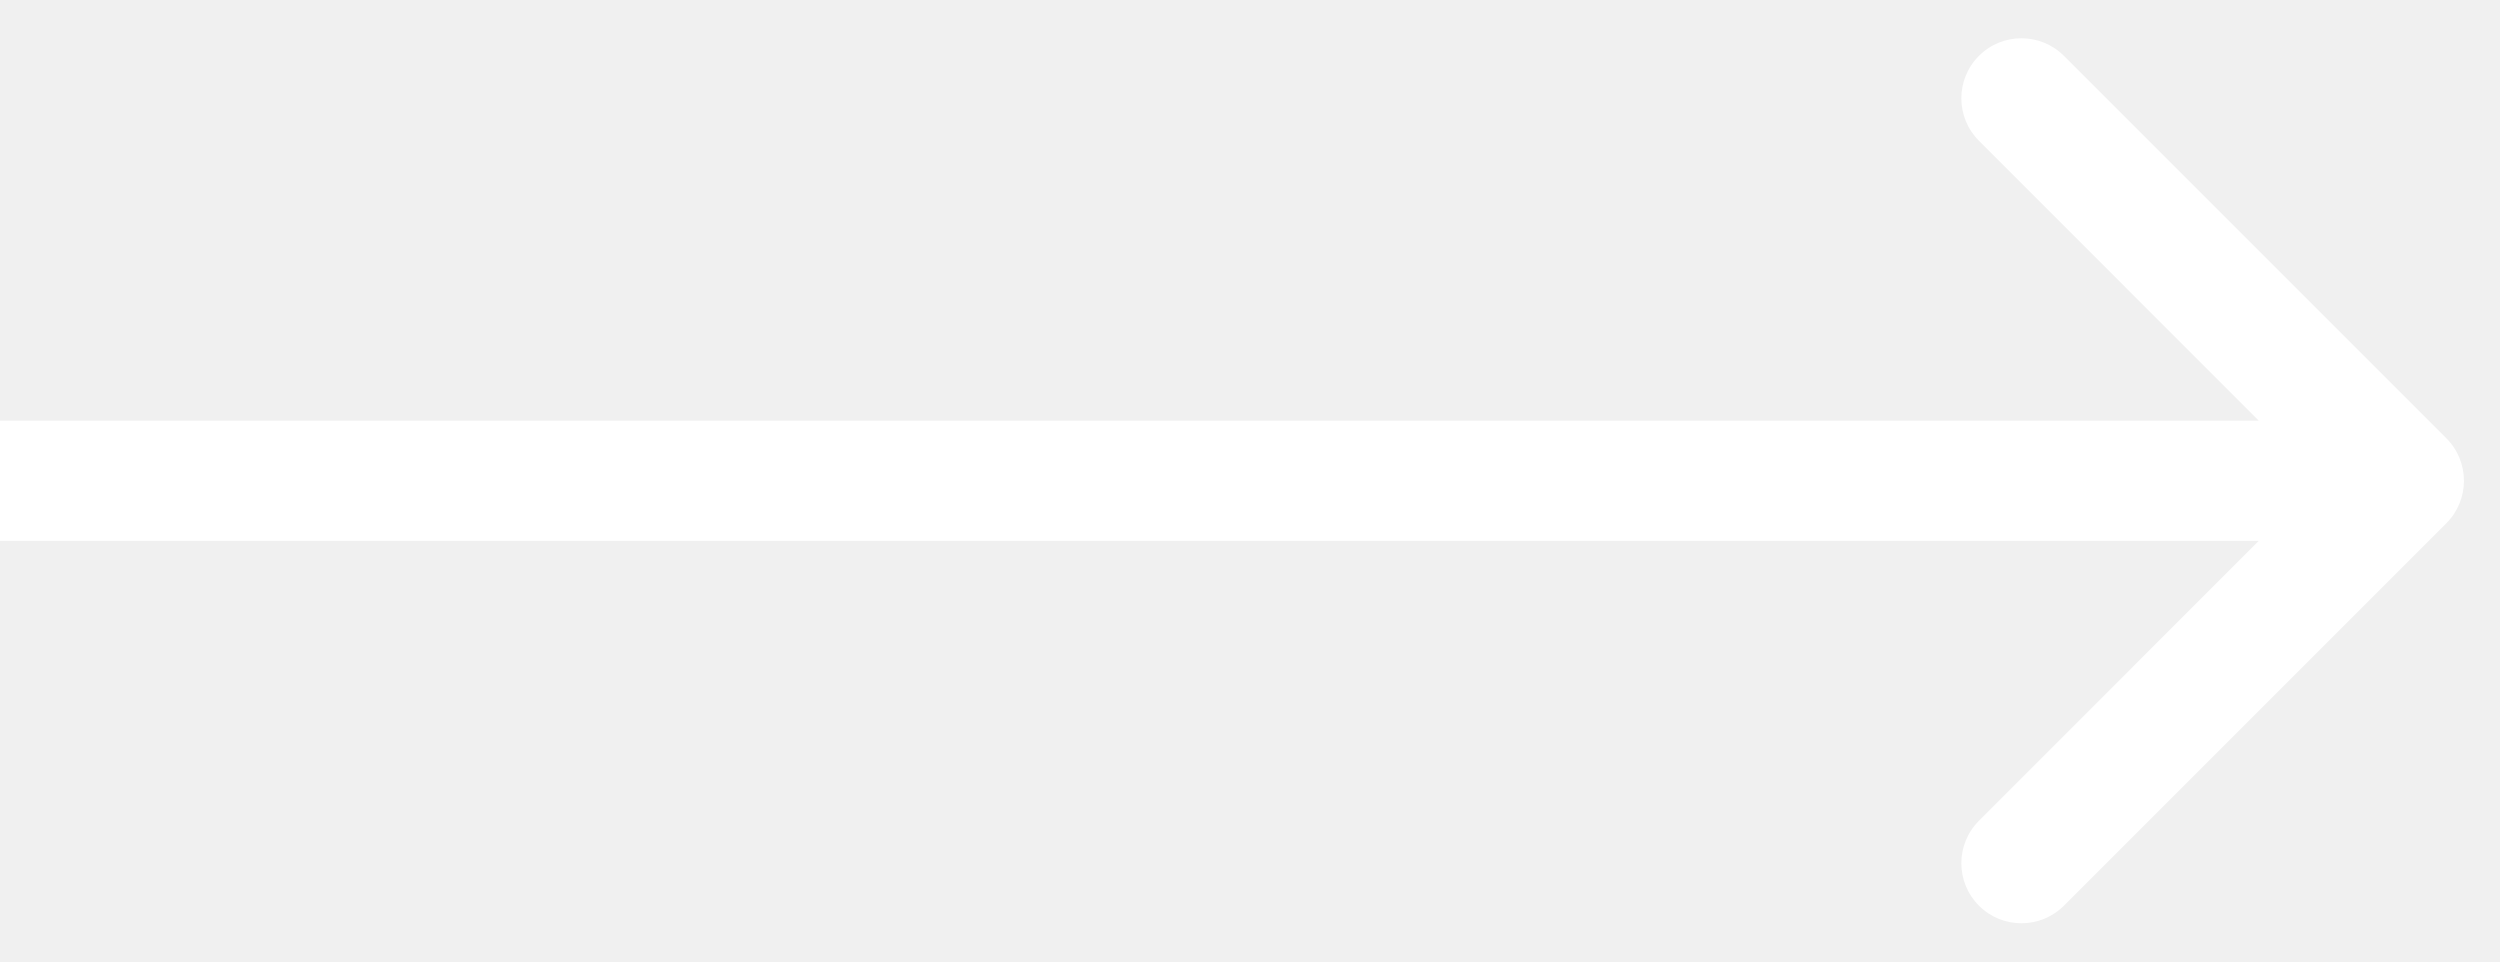
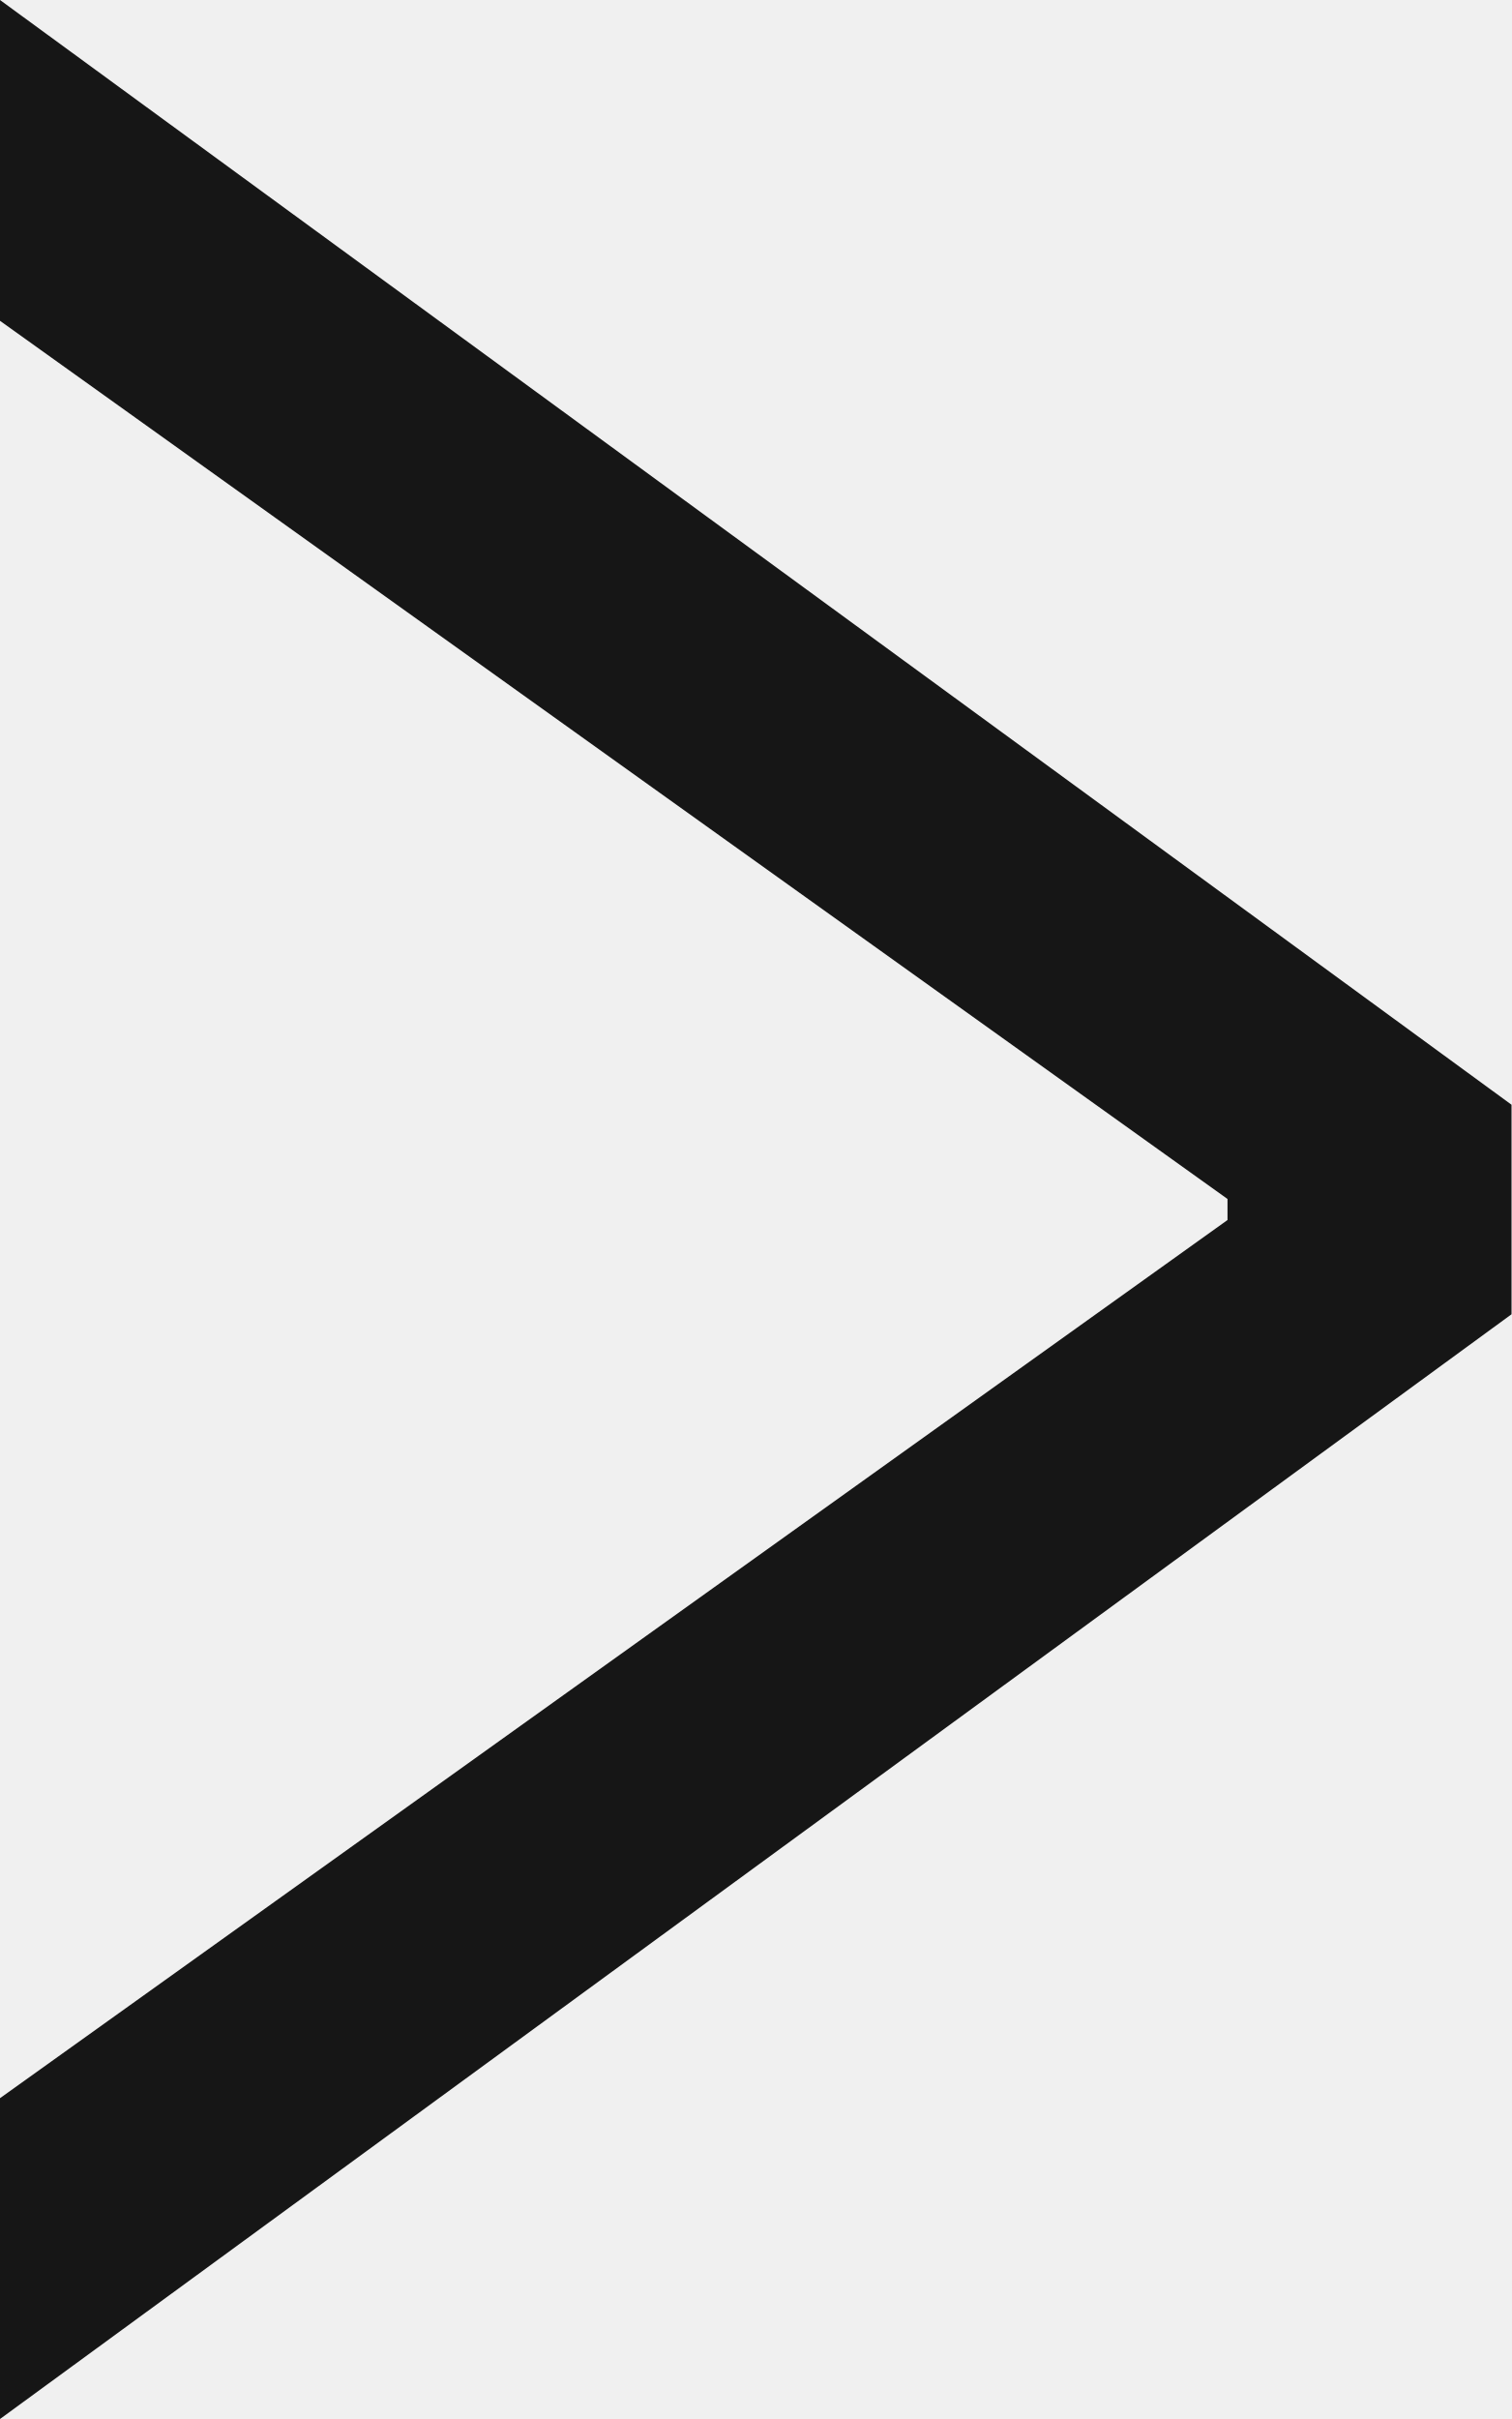
- <svg xmlns="http://www.w3.org/2000/svg" width="26" height="10" viewBox="0 0 26 10" fill="none">
-   <path d="M25.442 5.442C25.686 5.198 25.686 4.802 25.442 4.558L21.465 0.581C21.22 0.337 20.825 0.337 20.581 0.581C20.337 0.825 20.337 1.22 20.581 1.464L24.116 5L20.581 8.536C20.337 8.78 20.337 9.175 20.581 9.419C20.825 9.663 21.22 9.663 21.465 9.419L25.442 5.442ZM5.46392e-08 5.625L25 5.625L25 4.375L-5.46392e-08 4.375L5.46392e-08 5.625Z" fill="white" />
+ <svg xmlns="http://www.w3.org/2000/svg" width="10" height="16" viewBox="0 0 10 16" fill="none">
+   <path d="M10 7.307L10 8.693L-2.95332e-07 16L-1.09839e-07 13.878L8.203 8.011L8.121 8.206L8.121 7.794L8.203 7.989L9.1794e-07 2.122L1.10343e-06 -1.12374e-06L10 7.307Z" fill="#161616" />
</svg>
